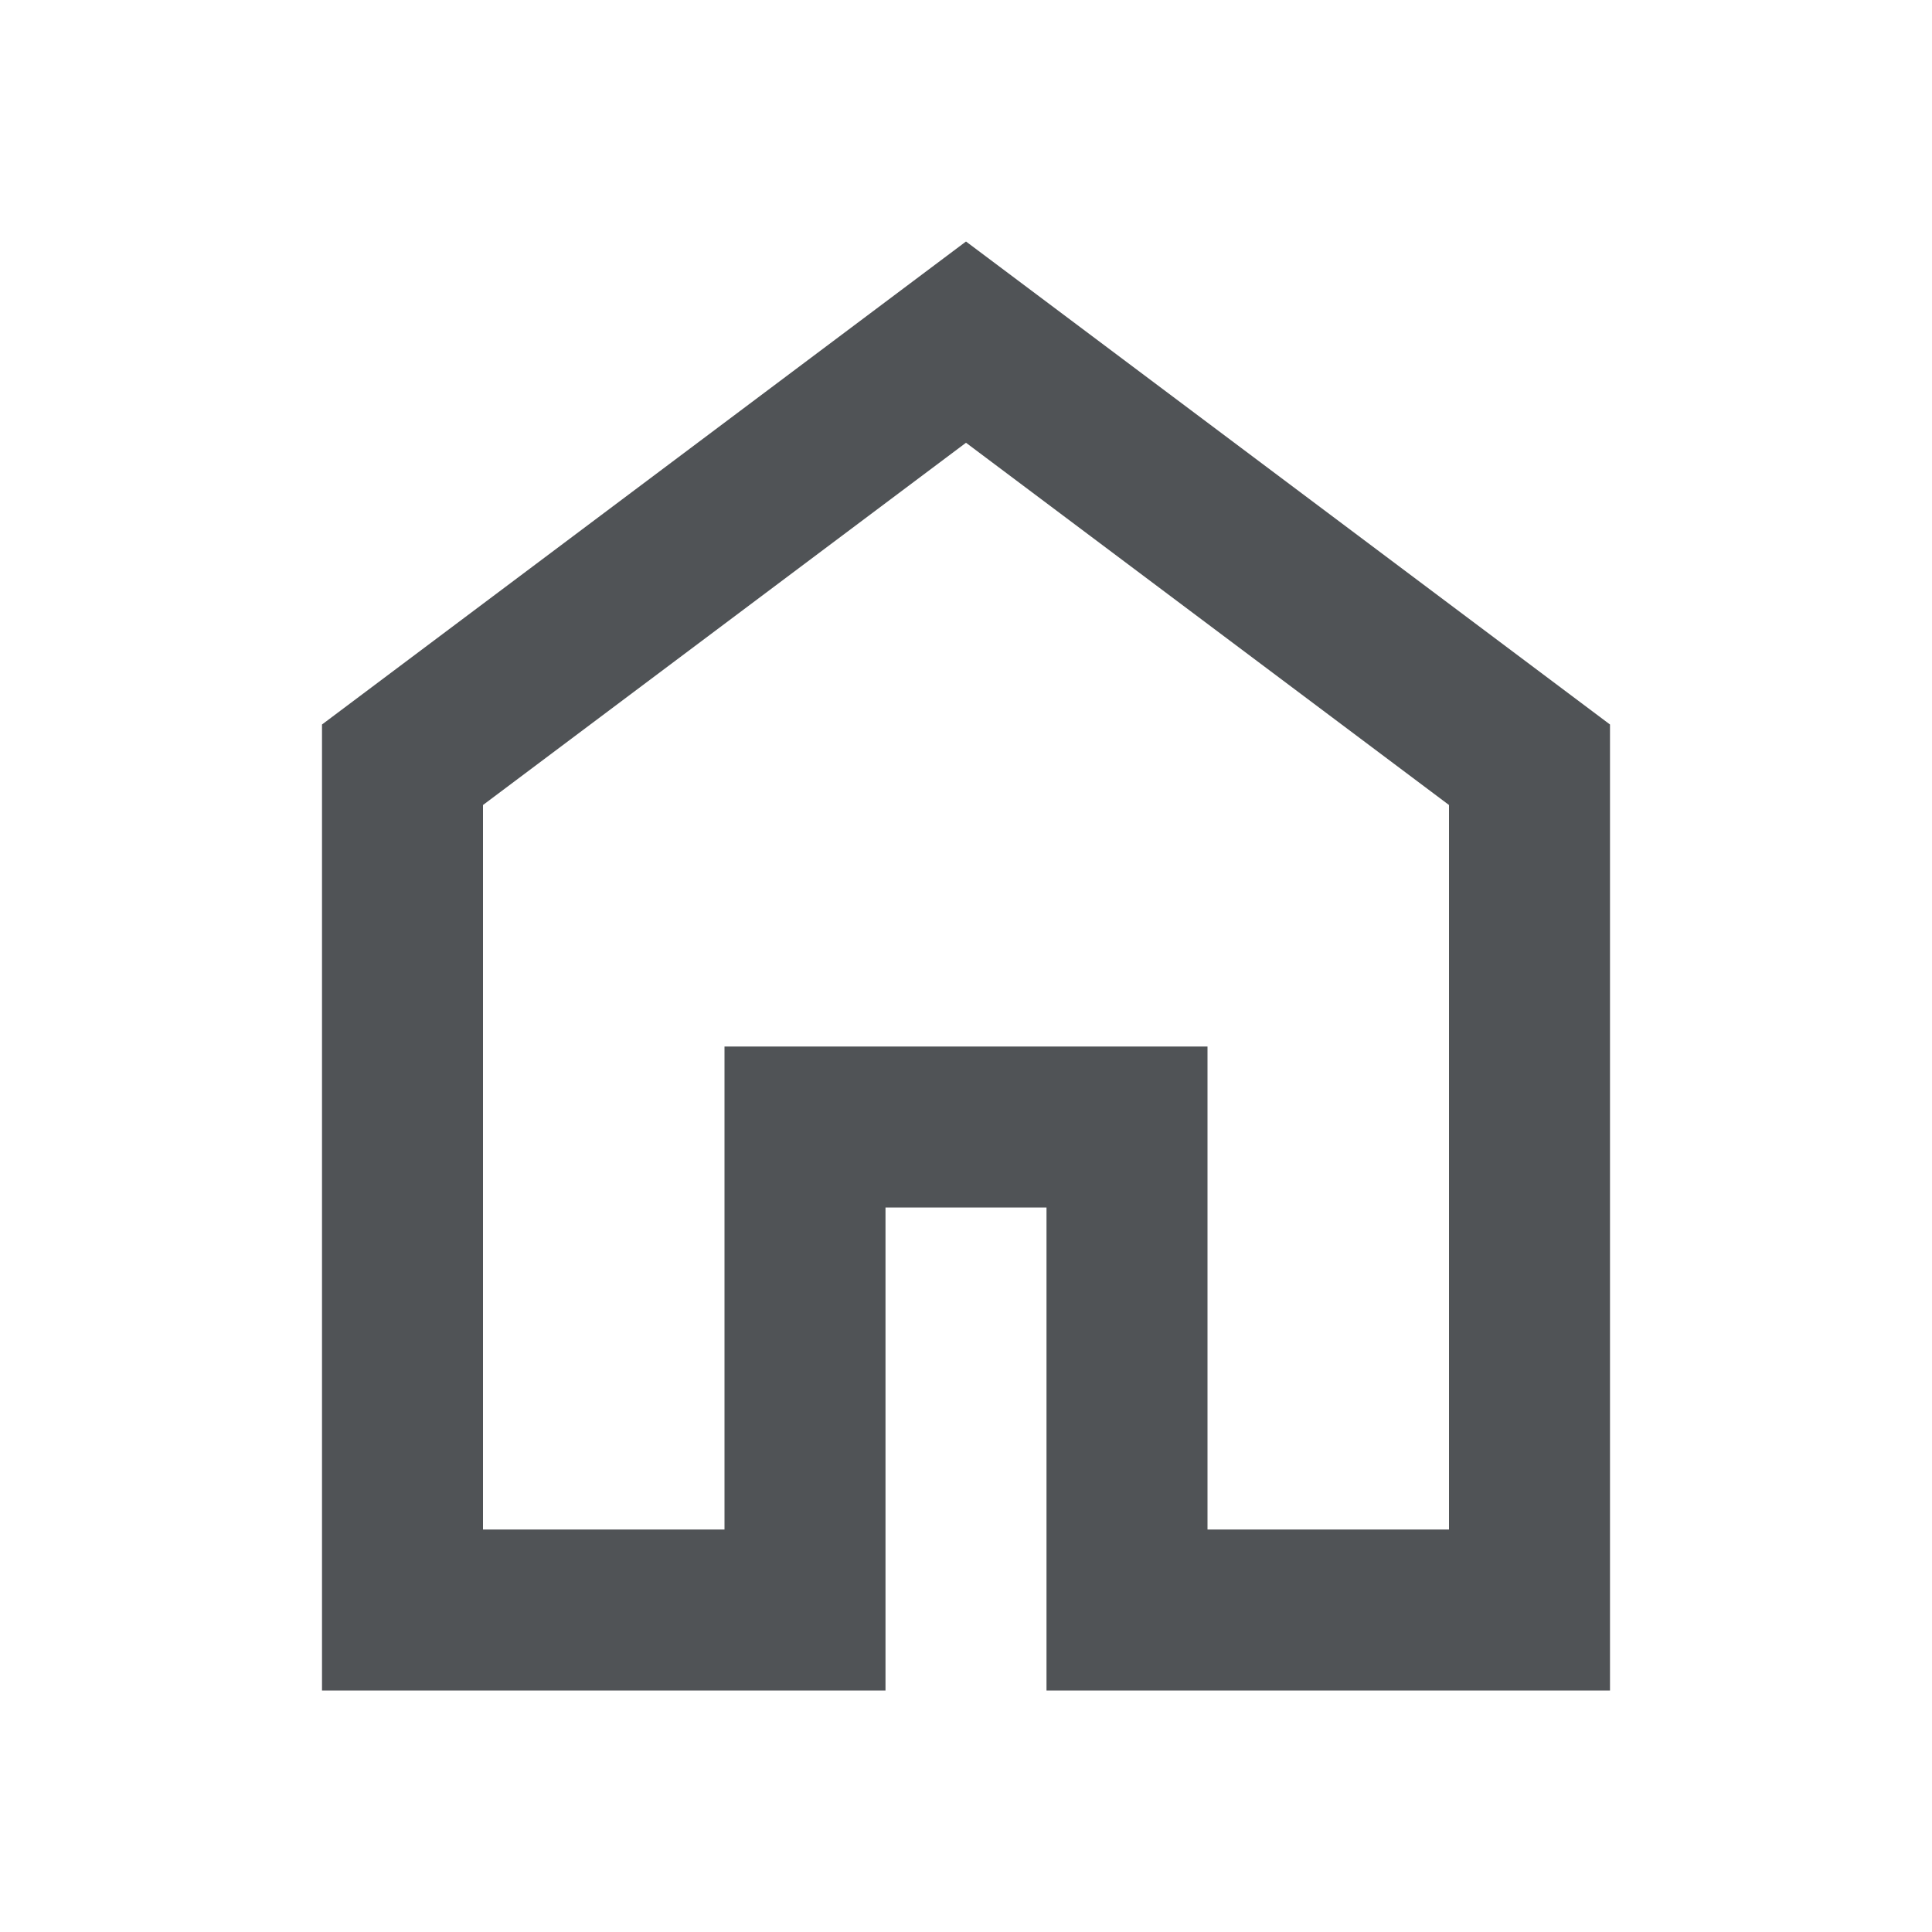
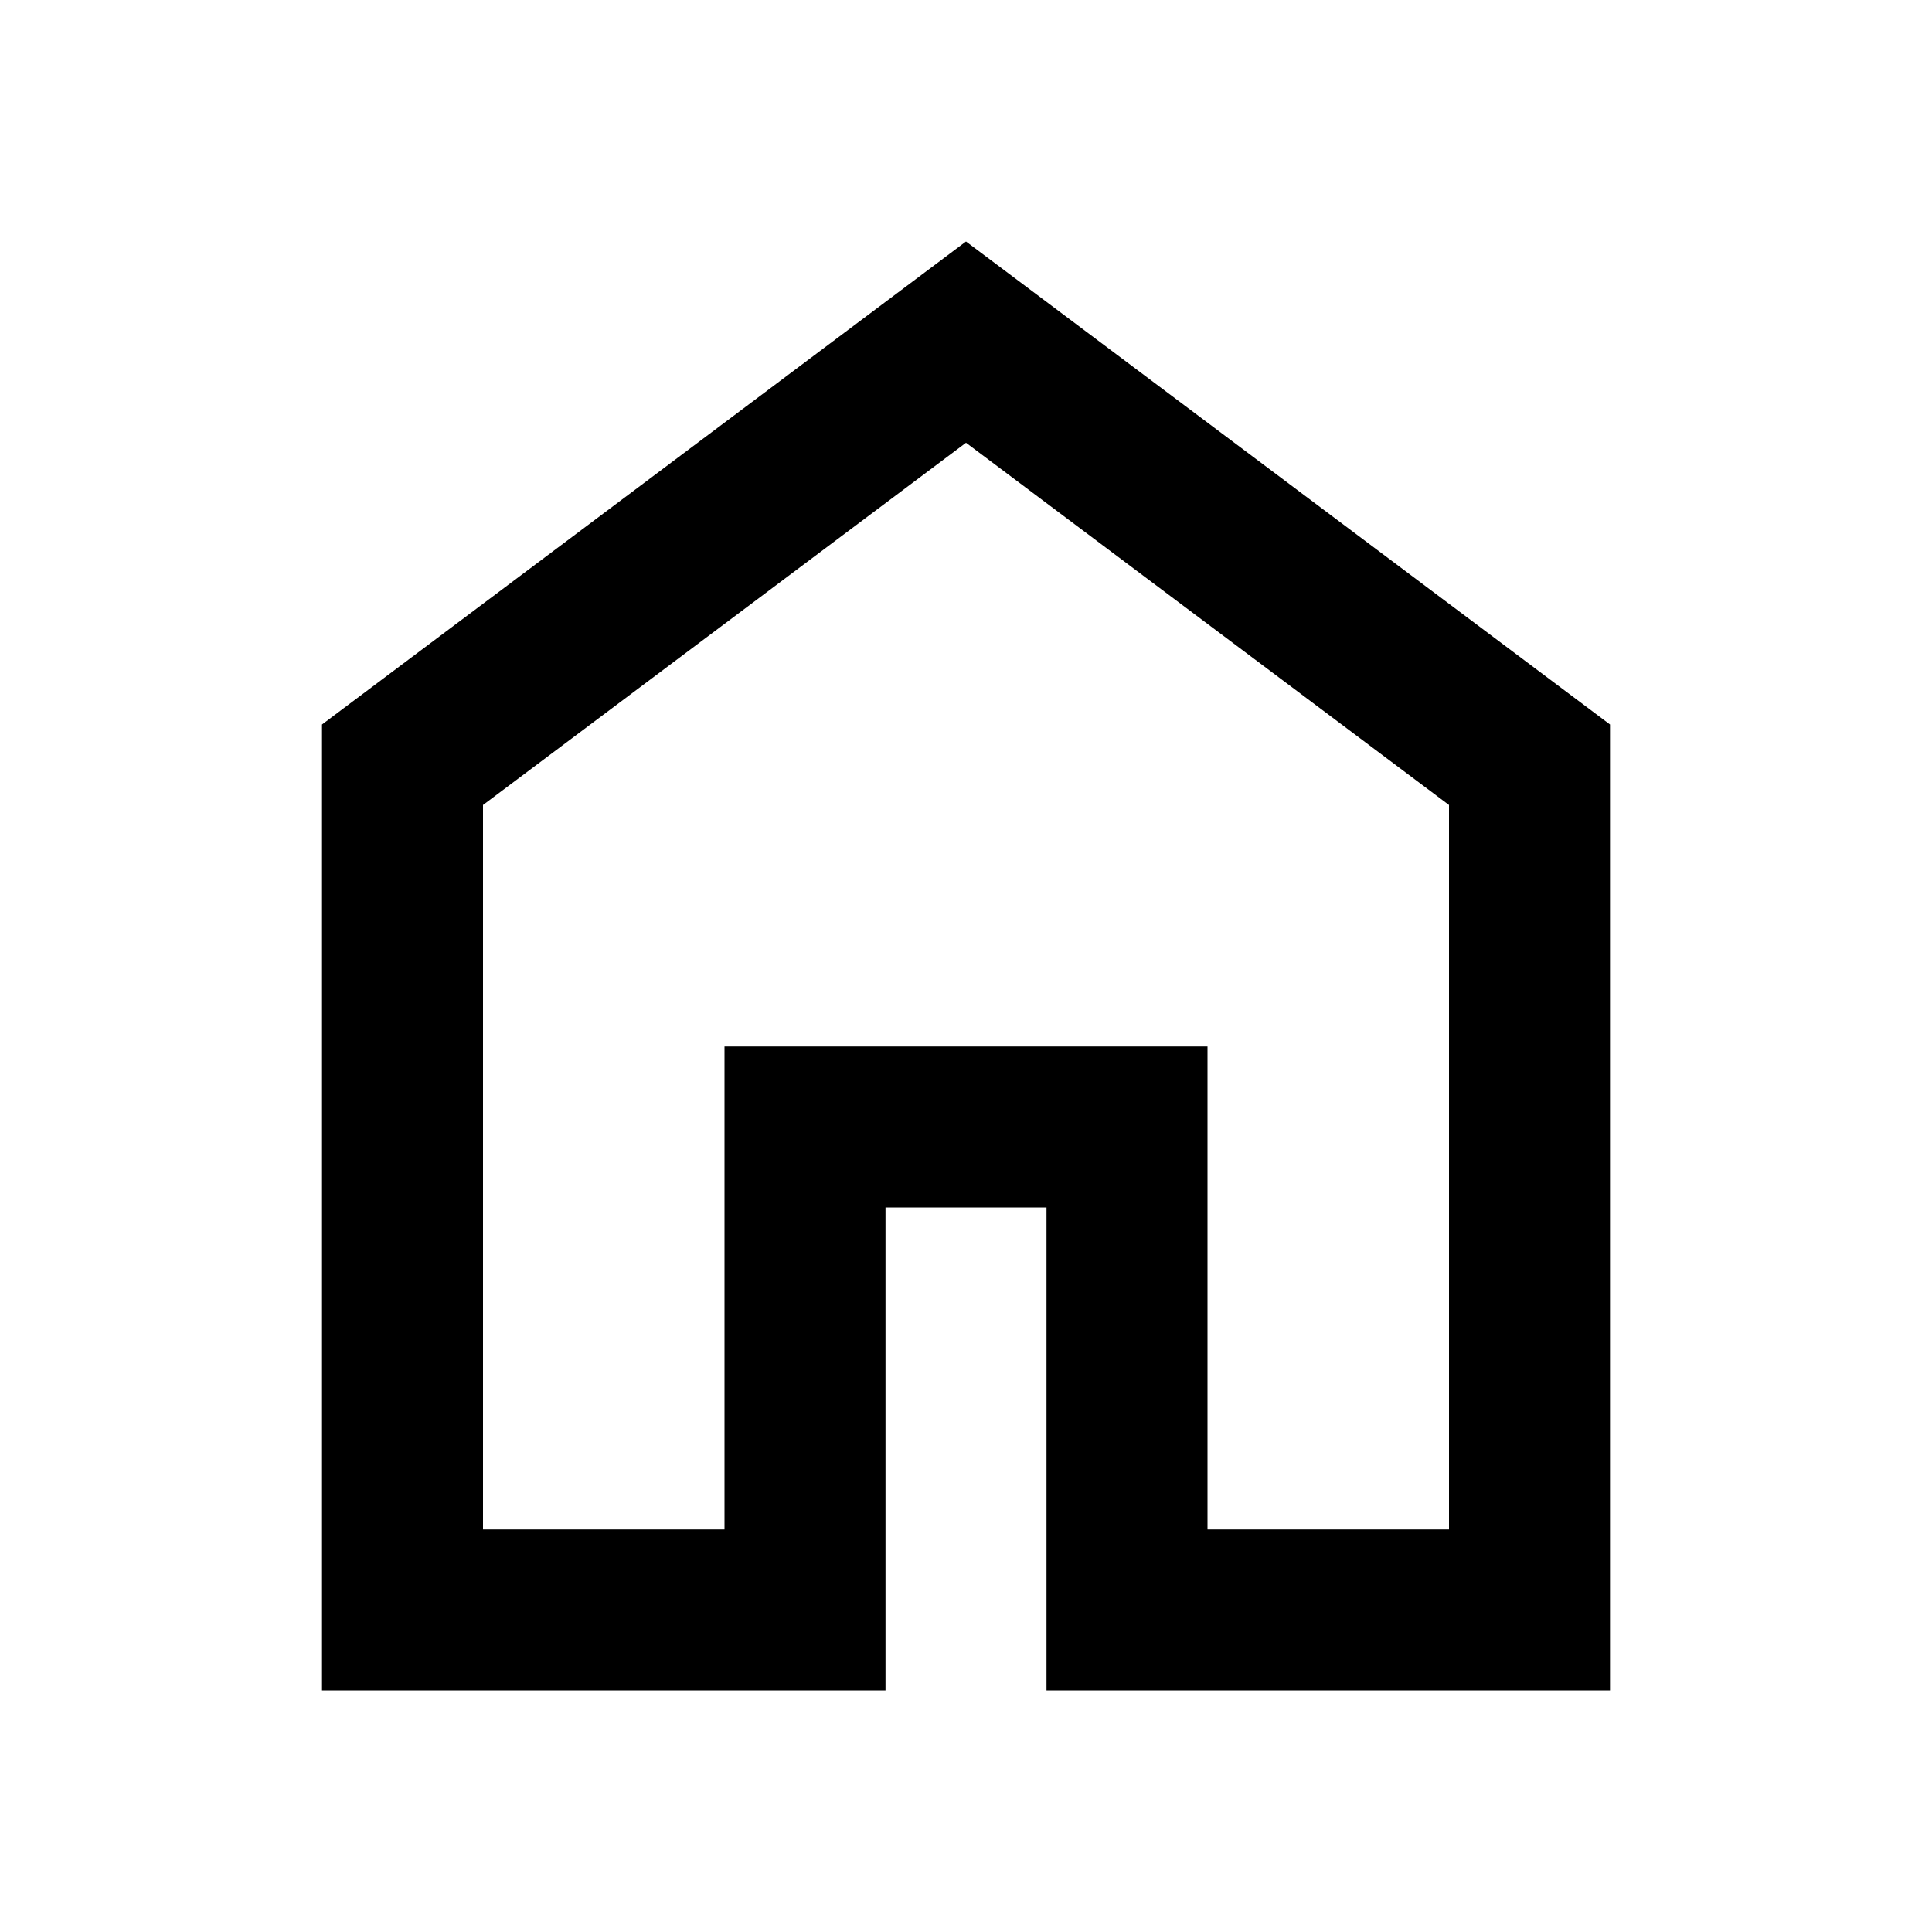
- <svg xmlns="http://www.w3.org/2000/svg" height="24px" viewBox="0 -960 960 960" width="24px" fill="#505356">
+ <svg xmlns="http://www.w3.org/2000/svg" height="24px" viewBox="0 -960 960 960" width="24px" fill="currentColor">
  <path d="M240-200h120v-240h240v240h120v-360L480-740 240-560v360Zm-80 80v-480l320-240 320 240v480H520v-240h-80v240H160Zm320-350Z" />
</svg>
